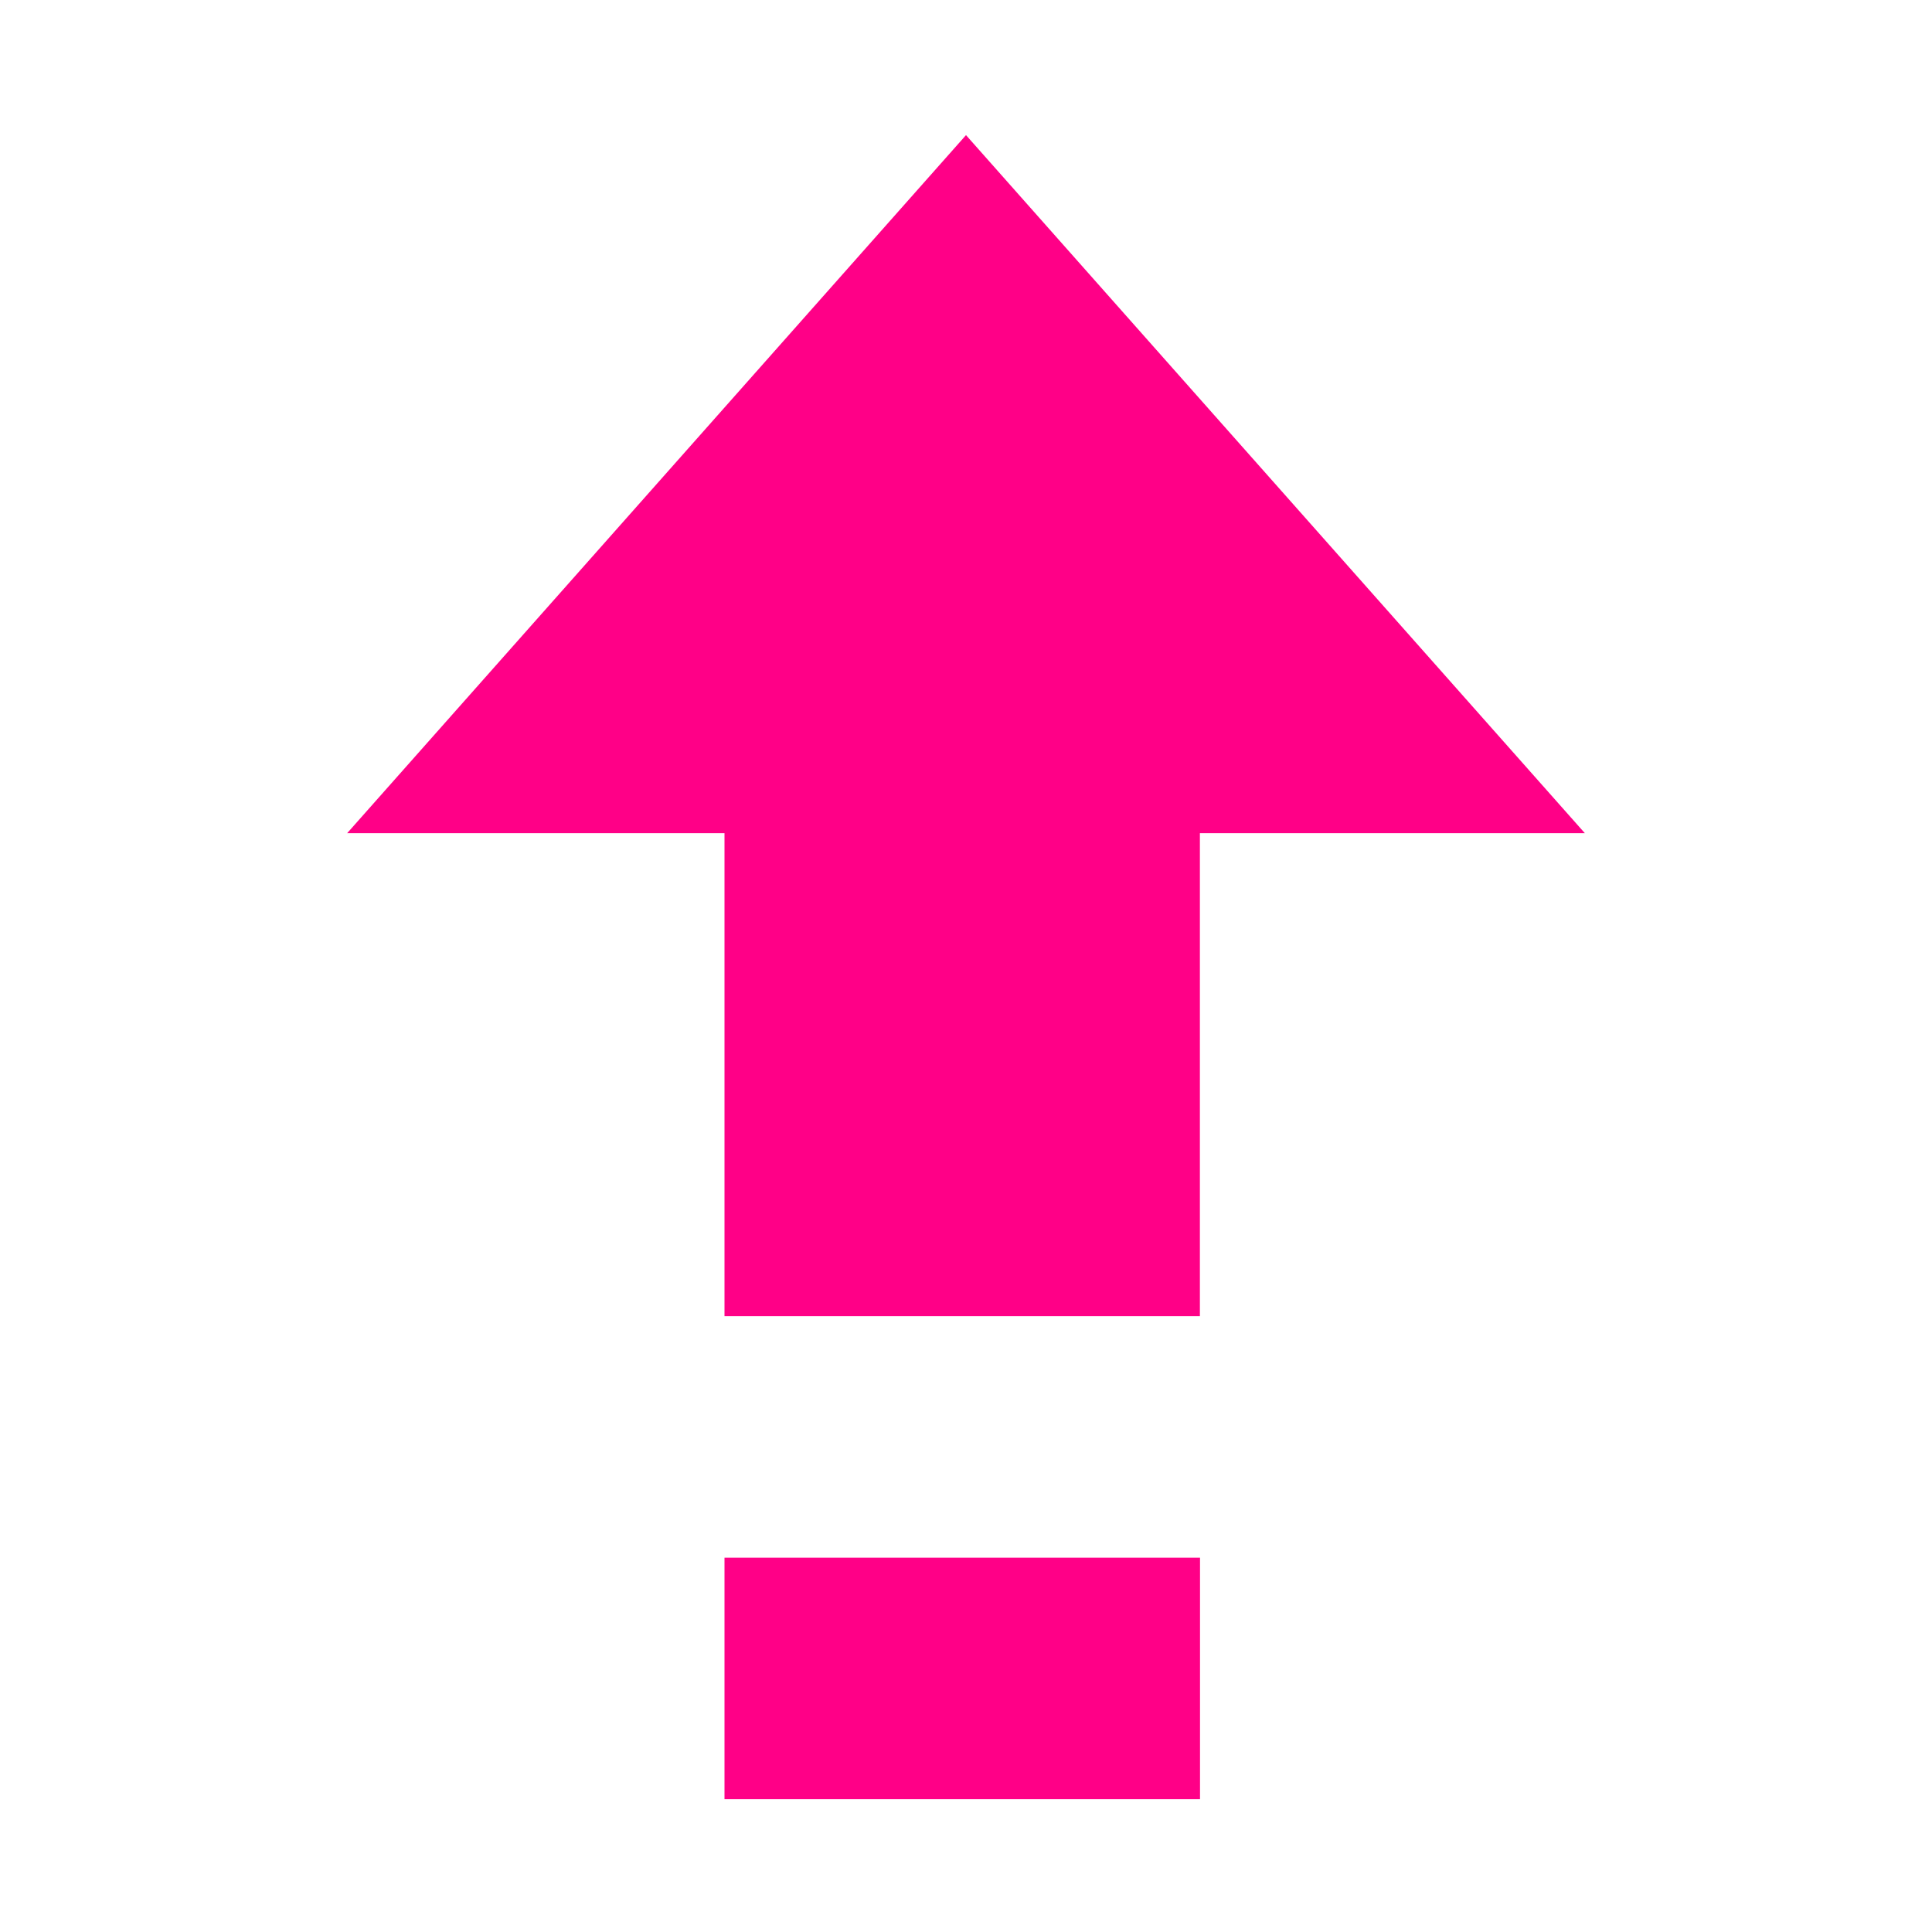
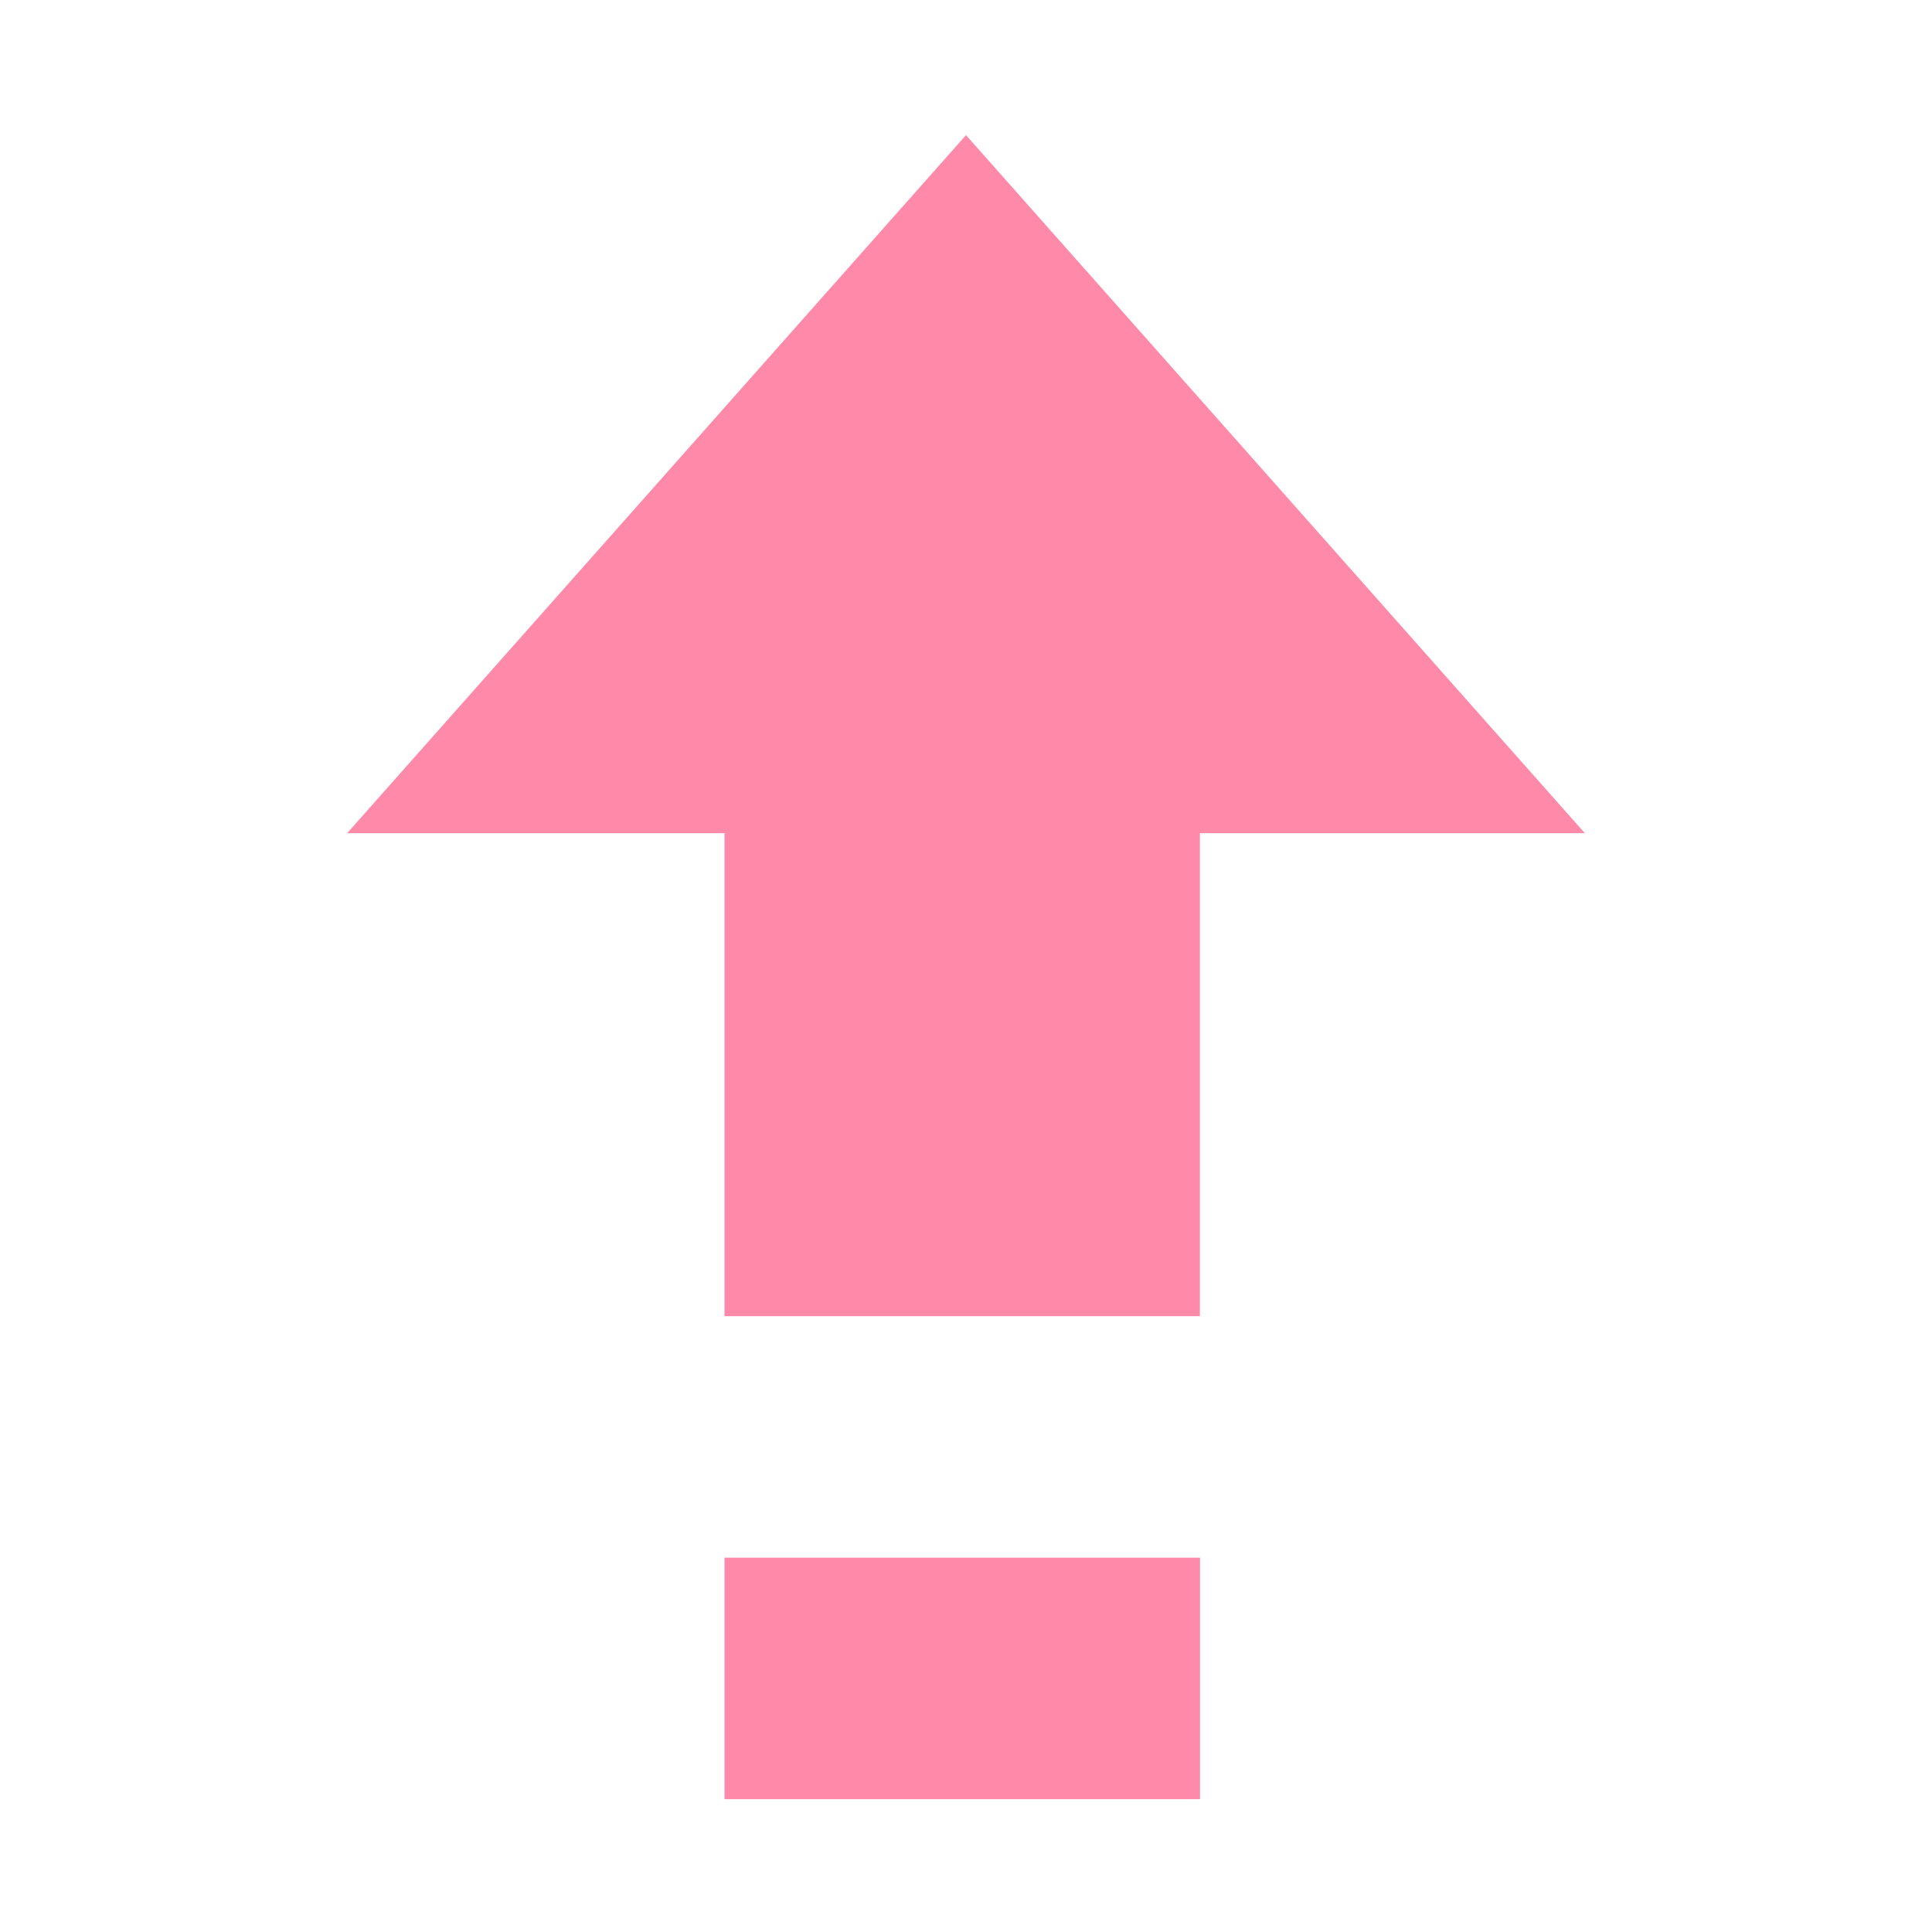
<svg xmlns="http://www.w3.org/2000/svg" width="32" height="32" version="1.1" viewBox="0 0 32 32">
-   <g transform="matrix(2 0 0 2 -282 -1614.2)" fill="#FF0087">
+   <g transform="matrix(2 0 0 2 -282 -1614.2)" fill="#FF89A9">
    <path d="m147 818v-4h-3.125l5.125-5.781 5.125 5.781h-3.188v4z" color="#000000" enable-background="new" />
    <path d="m147 822v-2h3.938v2z" color="#000000" enable-background="new" />
  </g>
</svg>
